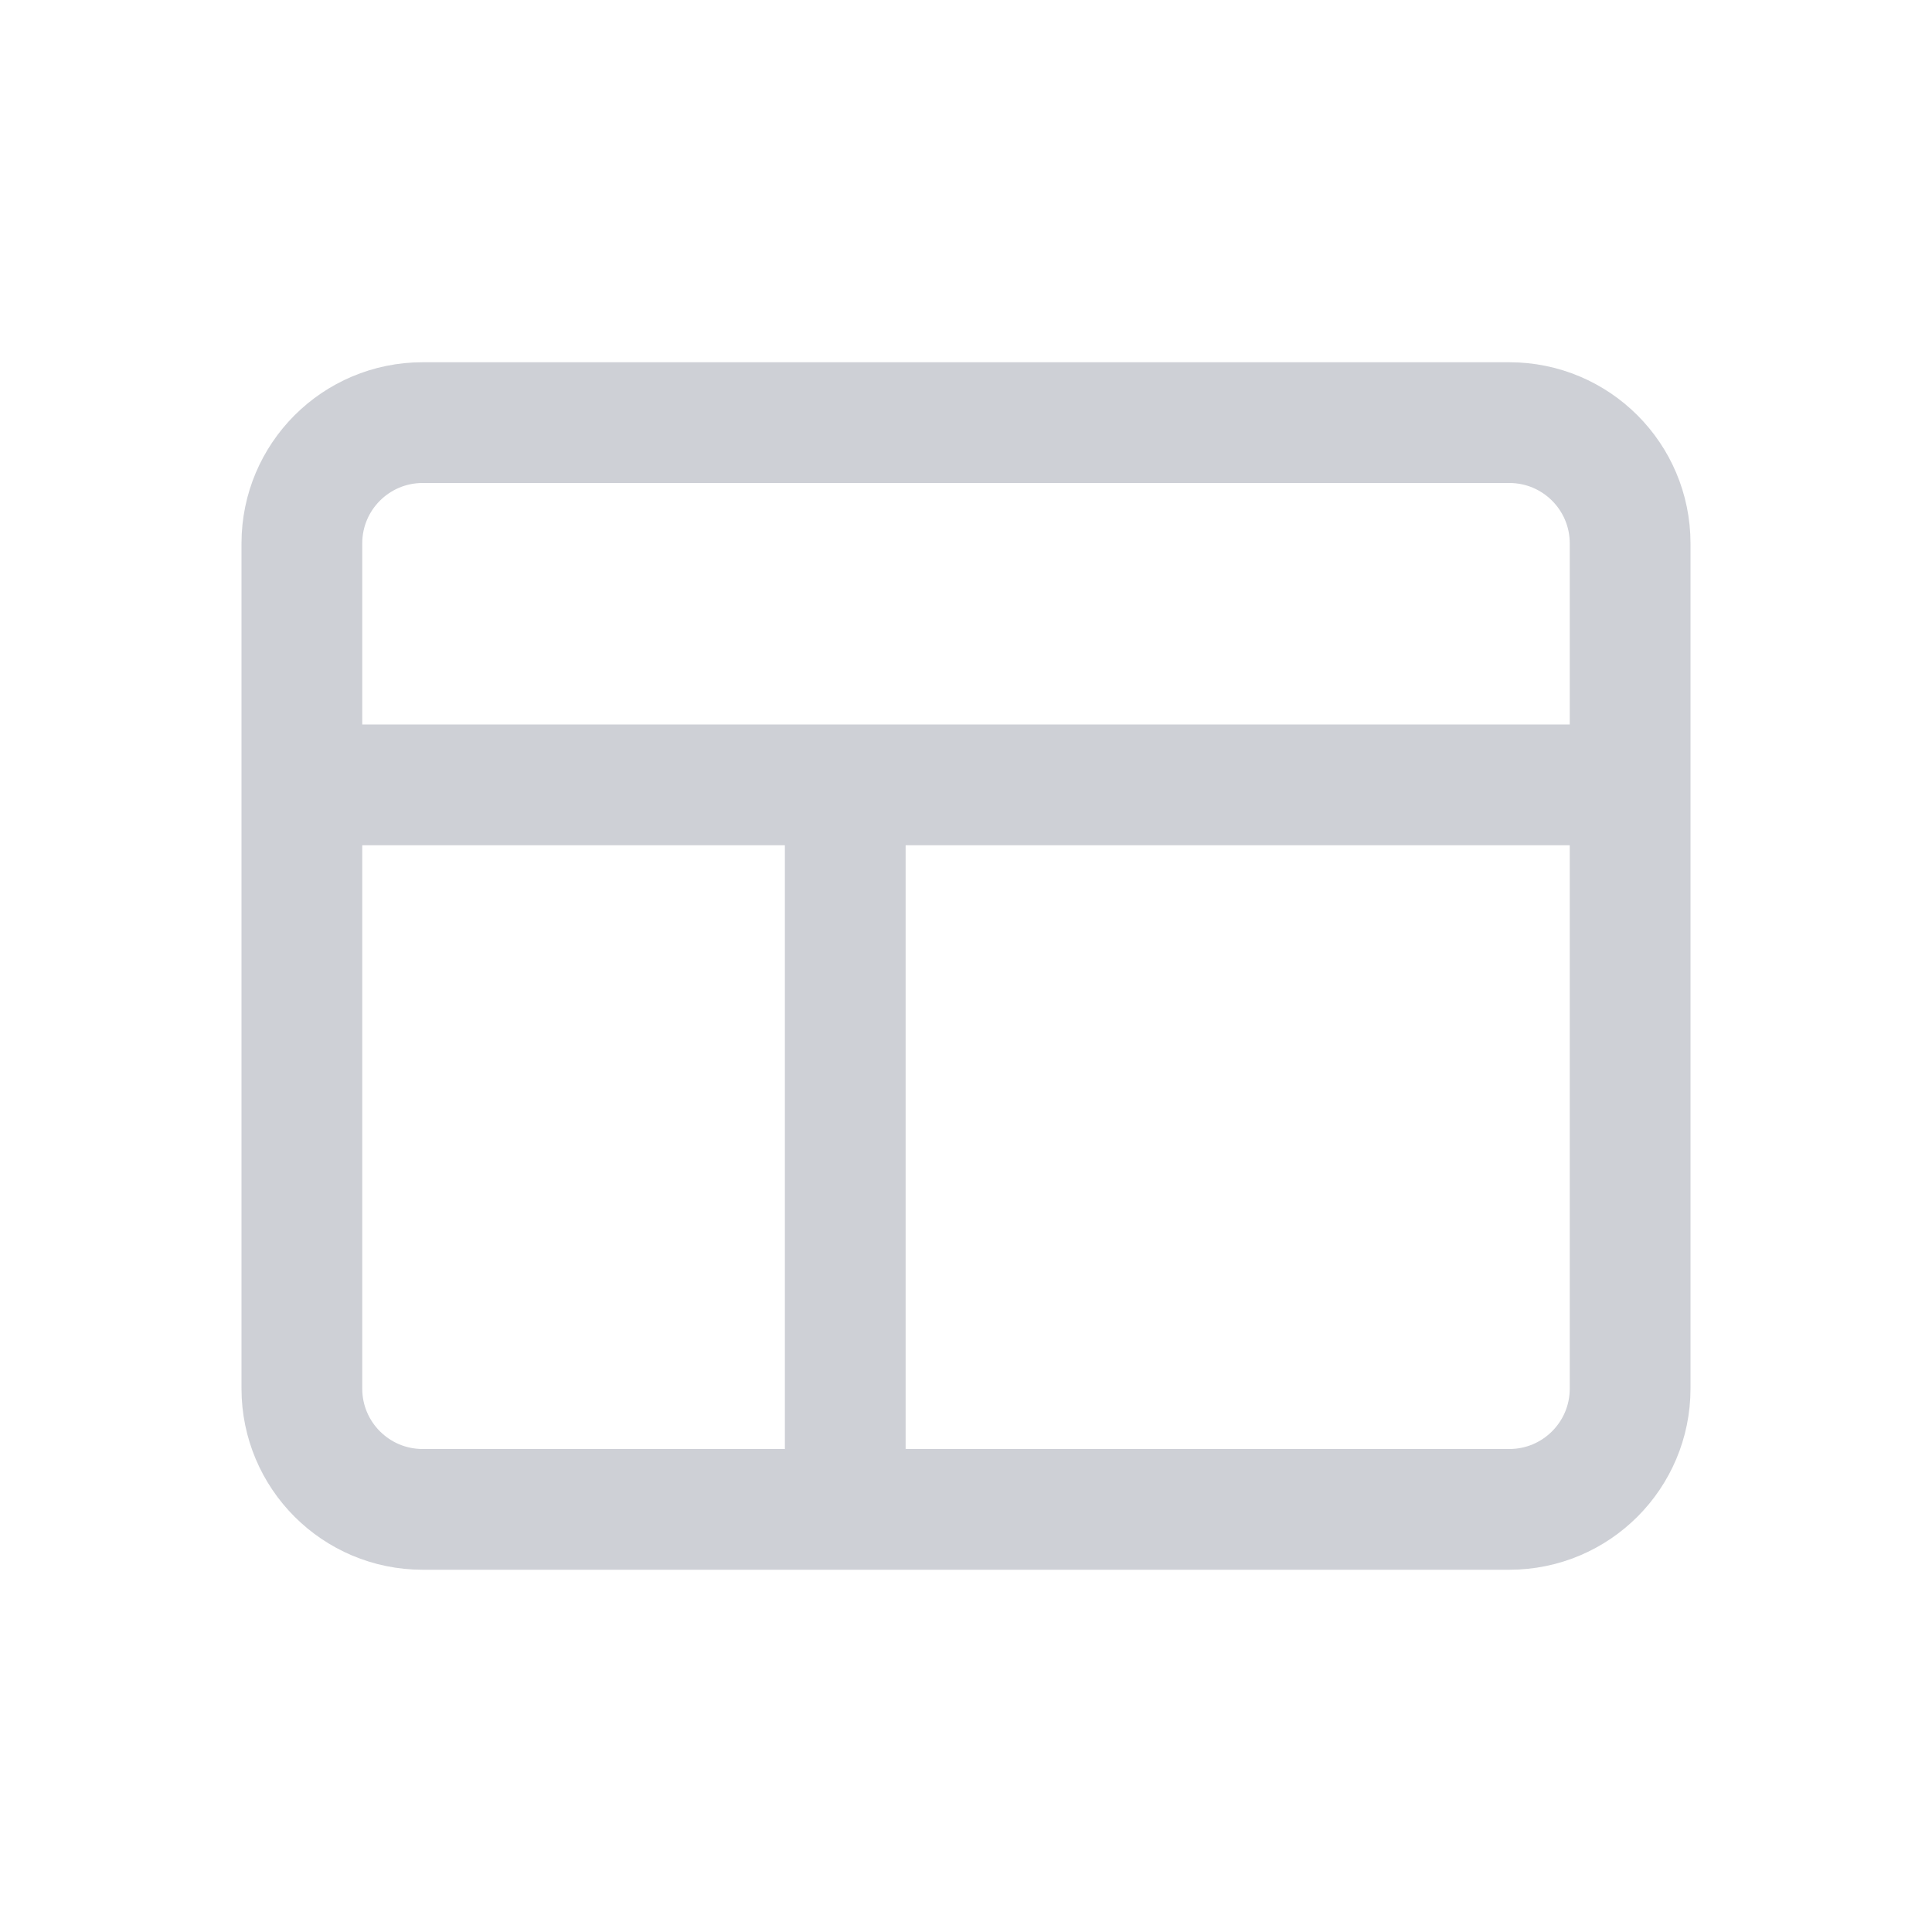
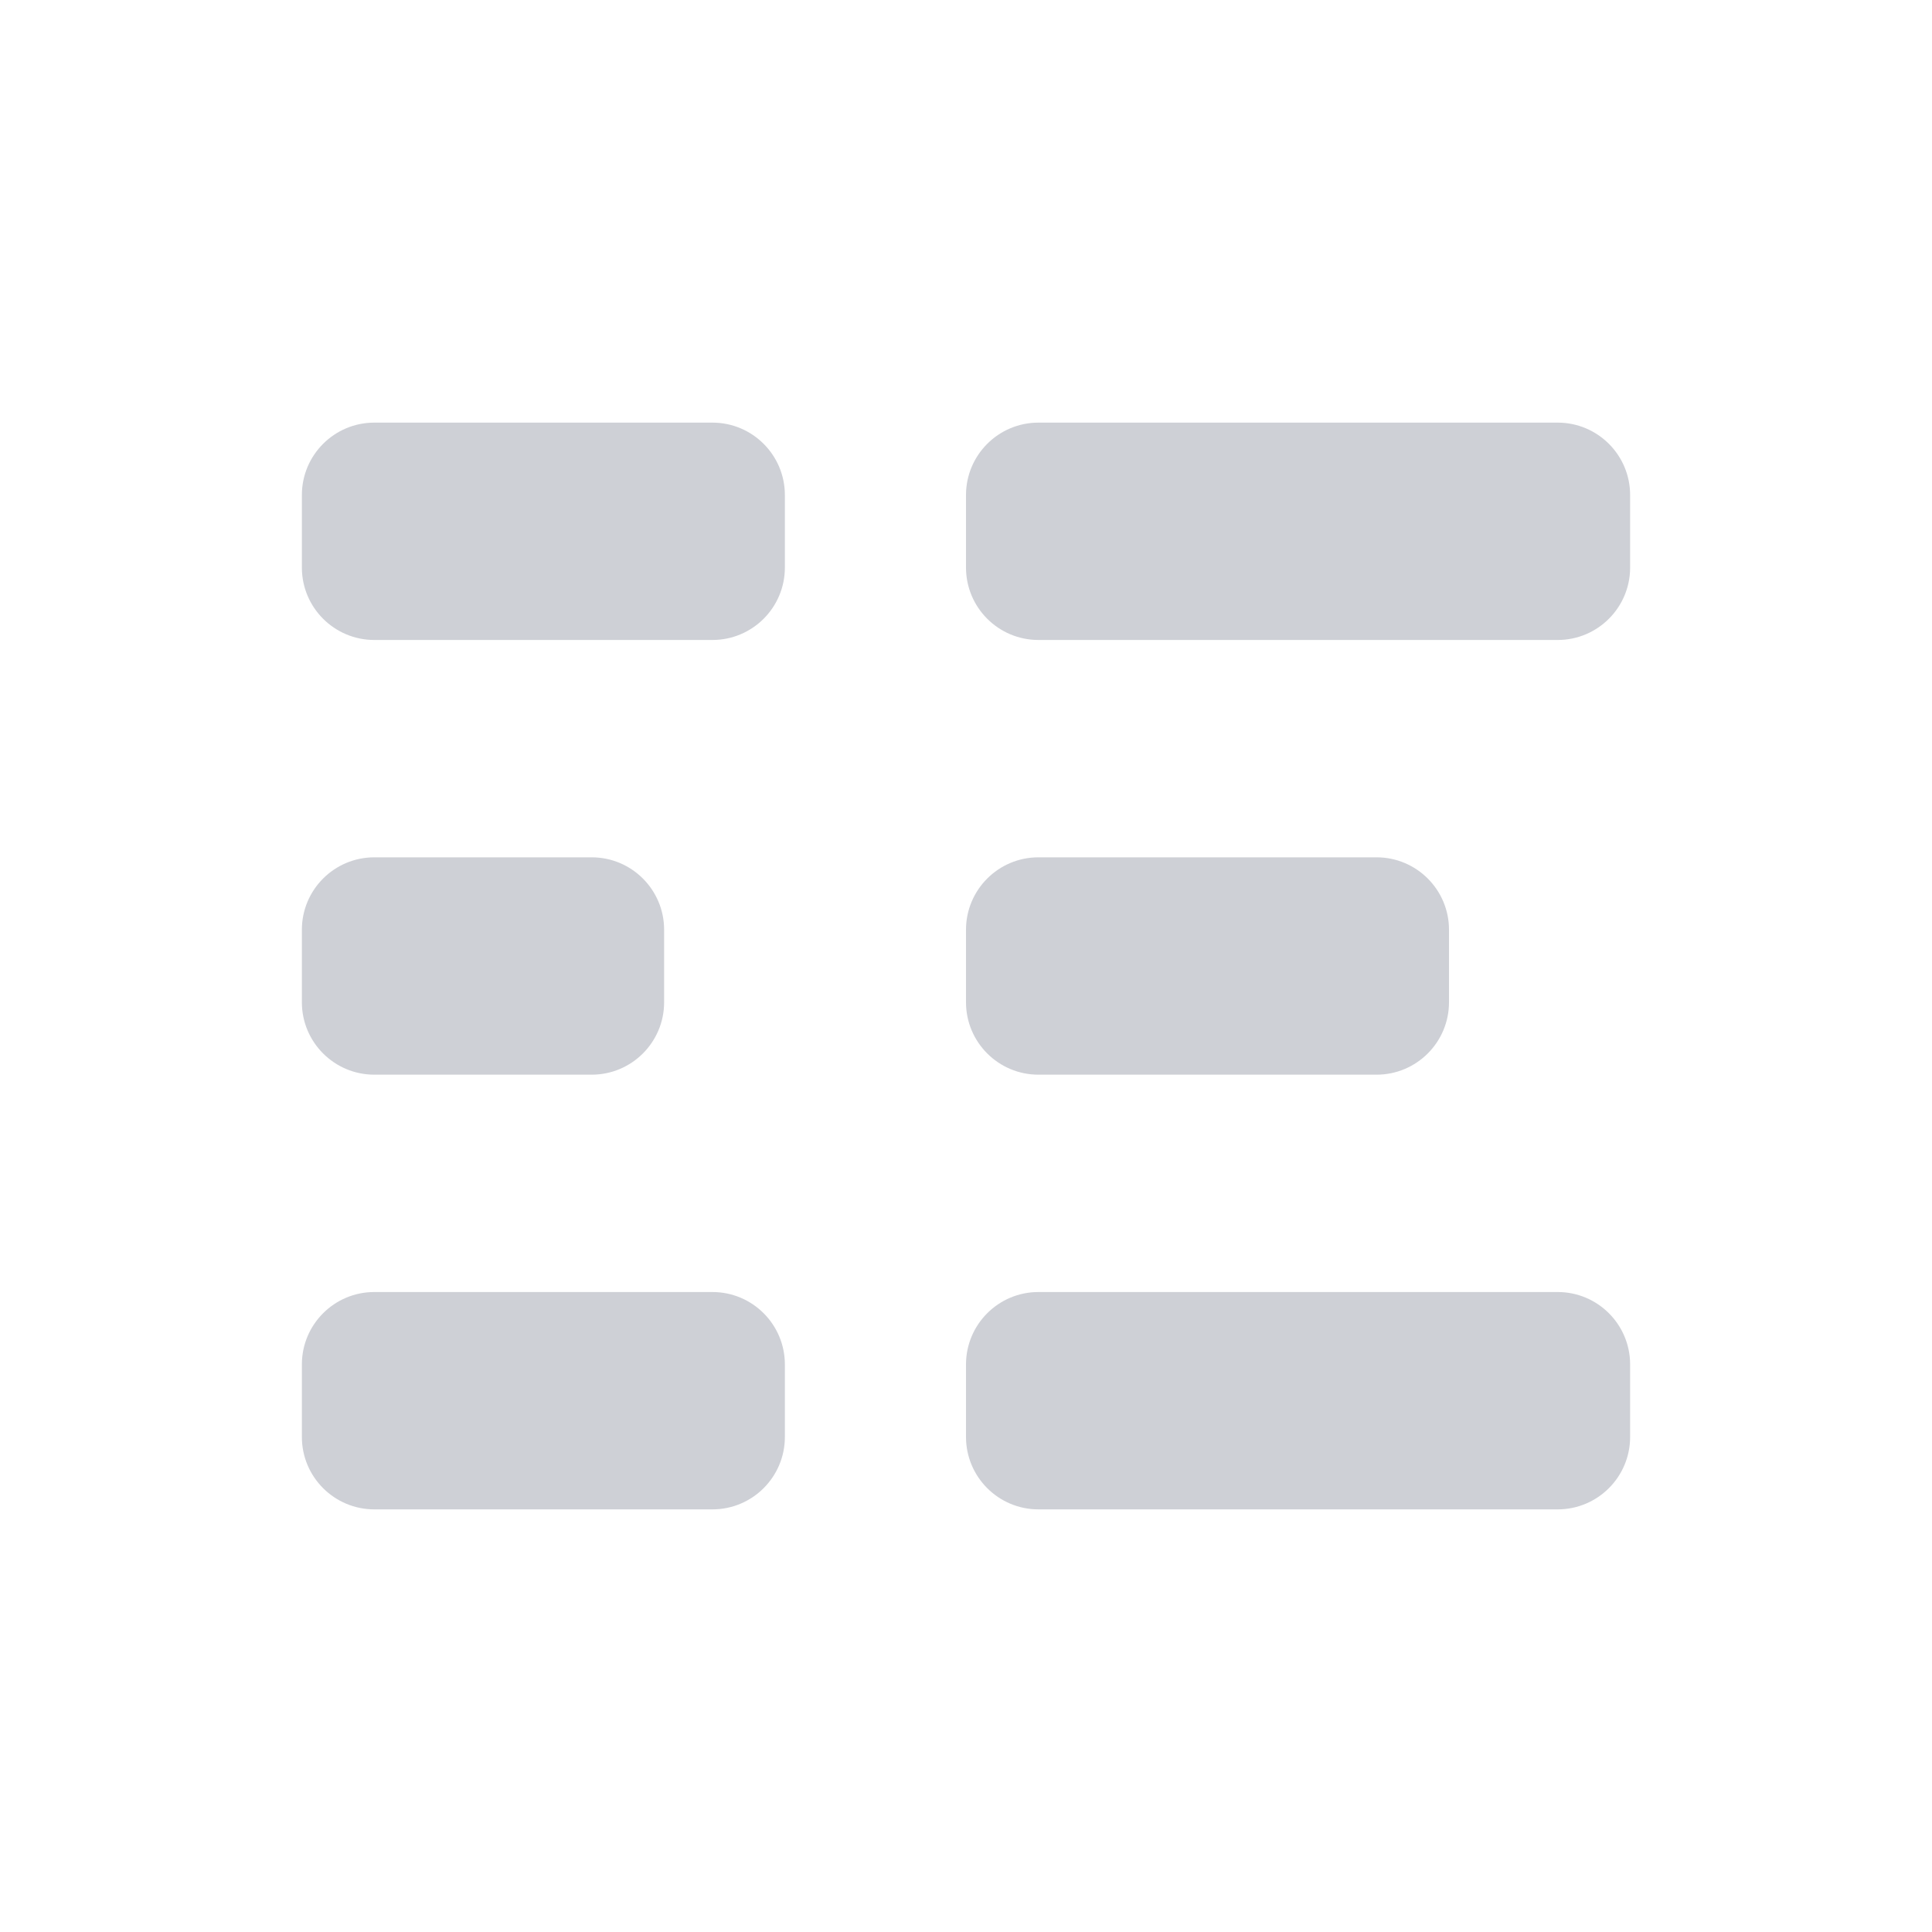
<svg xmlns="http://www.w3.org/2000/svg" width="16" height="16" viewBox="0 0 16 16" fill="none">
-   <rect x="2.5" y="3.5" width="11" height="9" rx="1" stroke="#CED0D6" />
-   <path d="M2.5 6.5h11M7 6.5V12.5" stroke="#CED0D6" />
+   <rect x="2.5" y="3.5" width="4" height="1.8" rx="0.6" fill="#CED0D6" />
+   <rect x="8" y="3.5" width="5.5" height="1.8" rx="0.6" fill="#CED0D6" />
+   <rect x="2.5" y="7.1" width="3" height="1.8" rx="0.6" fill="#CED0D6" />
+   <rect x="8" y="7.1" width="4" height="1.8" rx="0.6" fill="#CED0D6" />
+   <rect x="2.5" y="10.7" width="4" height="1.8" rx="0.6" fill="#CED0D6" />
+   <rect x="8" y="10.7" width="5.5" height="1.8" rx="0.6" fill="#CED0D6" />
</svg>
